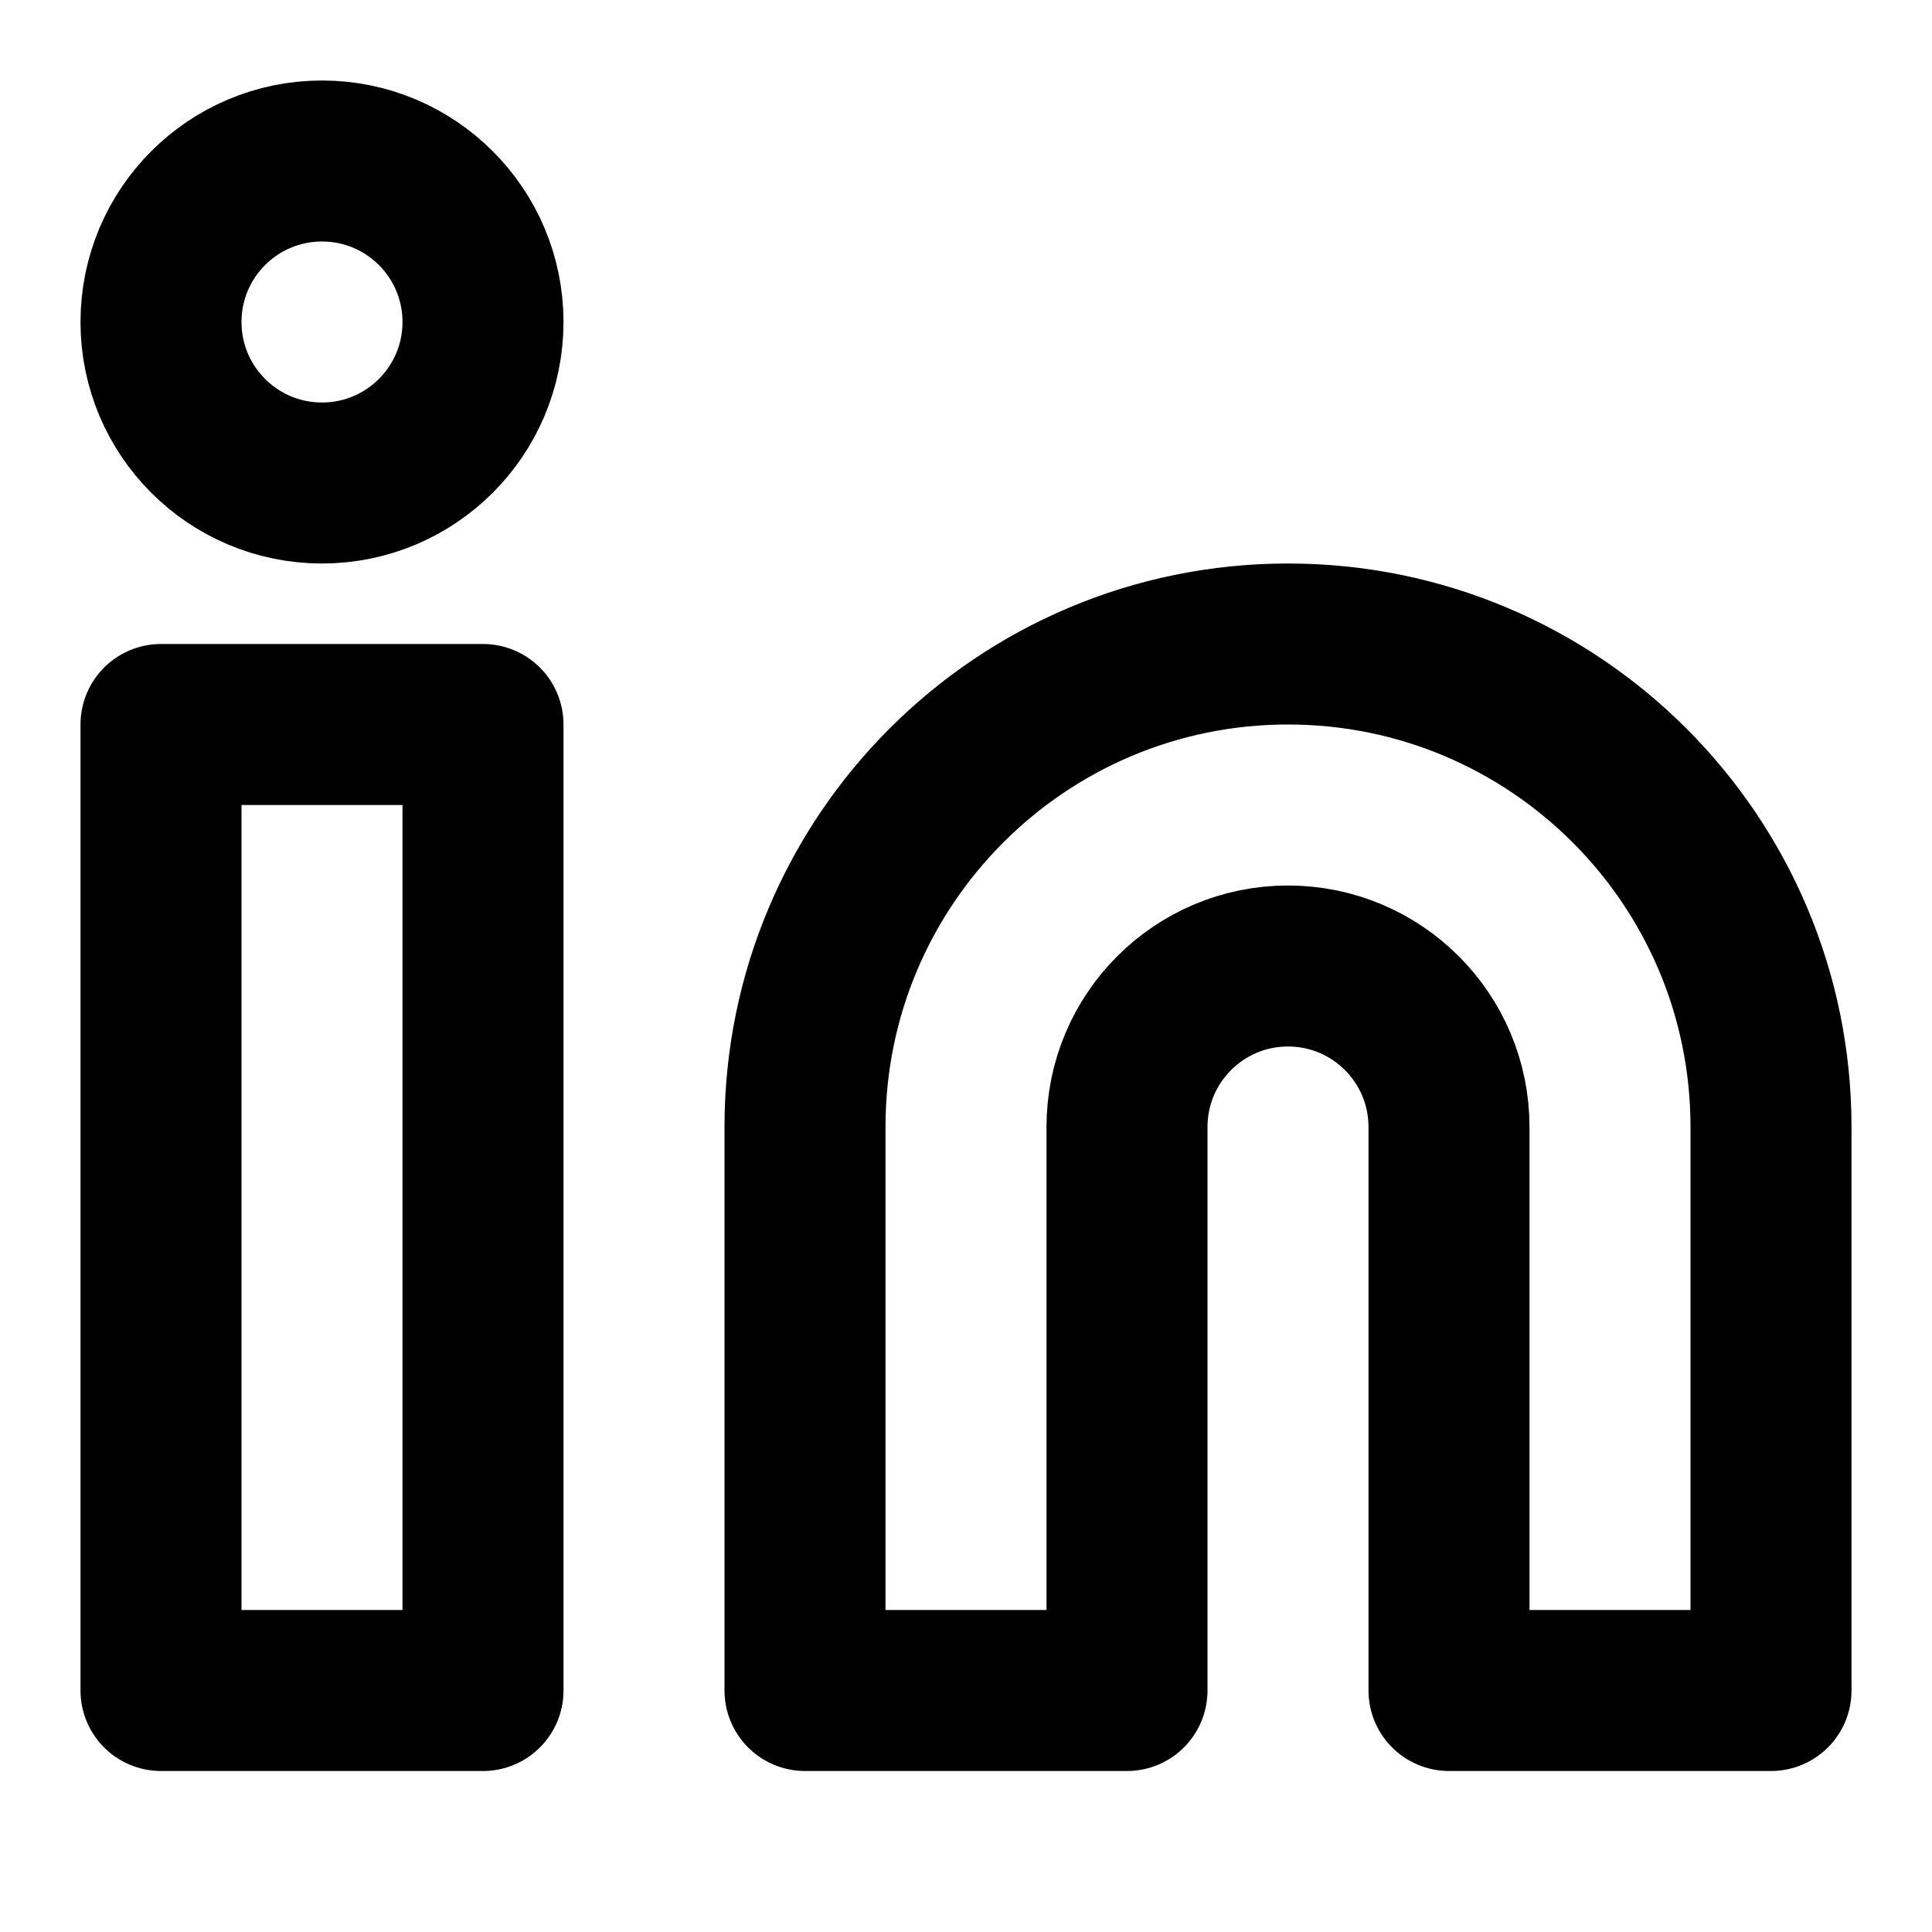
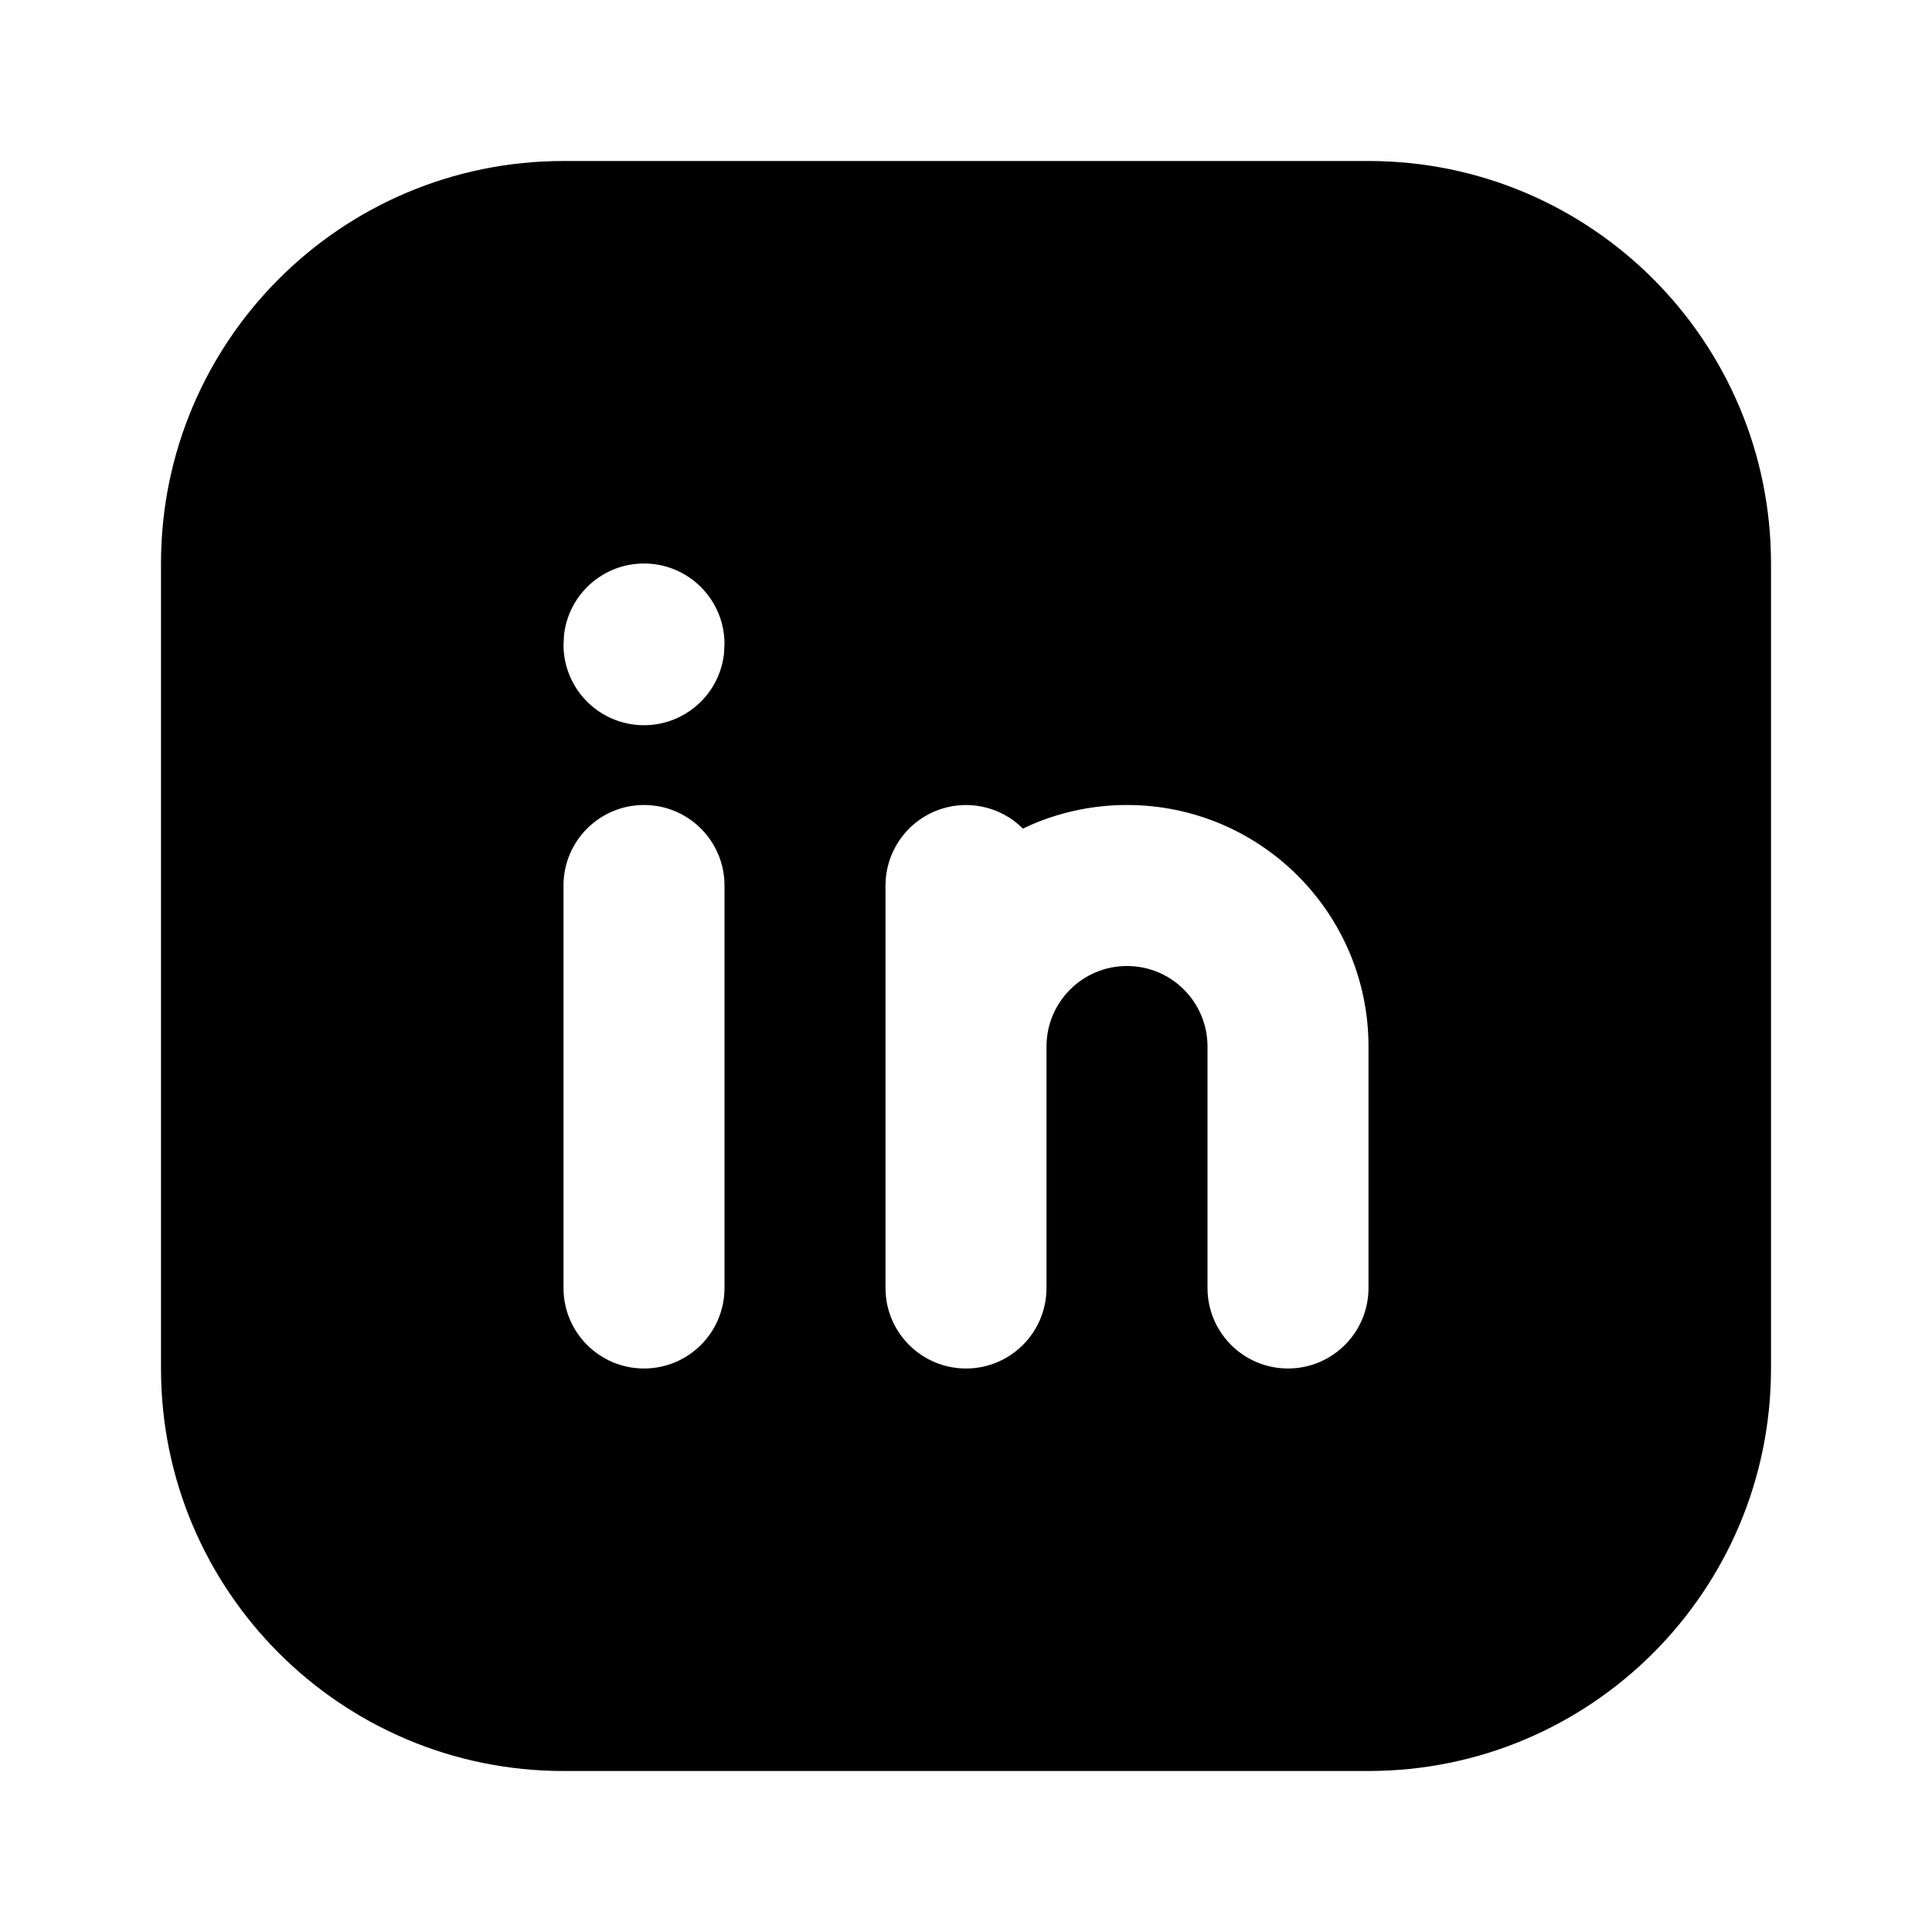
- <svg xmlns="http://www.w3.org/2000/svg" width="24" height="24" viewBox="0 0 24 24" fill="none" stroke="currentColor" stroke-width="2" stroke-linecap="round" stroke-linejoin="round" class="lucide lucide-linkedin">
-   <path d="M16 8a6 6 0 0 1 6 6v7h-4v-7a2 2 0 0 0-2-2 2 2 0 0 0-2 2v7h-4v-7a6 6 0 0 1 6-6z" />
-   <rect width="4" height="12" x="2" y="9" />
-   <circle cx="4" cy="4" r="2" />
+ <svg xmlns="http://www.w3.org/2000/svg" width="24" height="24" viewBox="0 0 24 24" fill="currentColor" class="icon icon-tabler icons-tabler-filled icon-tabler-brand-linkedin">
+   <path stroke="none" d="M0 0h24v24H0z" fill="none" />
+   <path d="M17 2a5 5 0 0 1 5 5v10a5 5 0 0 1 -5 5h-10a5 5 0 0 1 -5 -5v-10a5 5 0 0 1 5 -5zm-9 8a1 1 0 0 0 -1 1v5a1 1 0 0 0 2 0v-5a1 1 0 0 0 -1 -1m6 0a3 3 0 0 0 -1.168 .236l-.125 .057a1 1 0 0 0 -1.707 .707v5a1 1 0 0 0 2 0v-3a1 1 0 0 1 2 0v3a1 1 0 0 0 2 0v-3a3 3 0 0 0 -3 -3m-6 -3a1 1 0 0 0 -.993 .883l-.007 .127a1 1 0 0 0 1.993 .117l.007 -.127a1 1 0 0 0 -1 -1" />
</svg>
